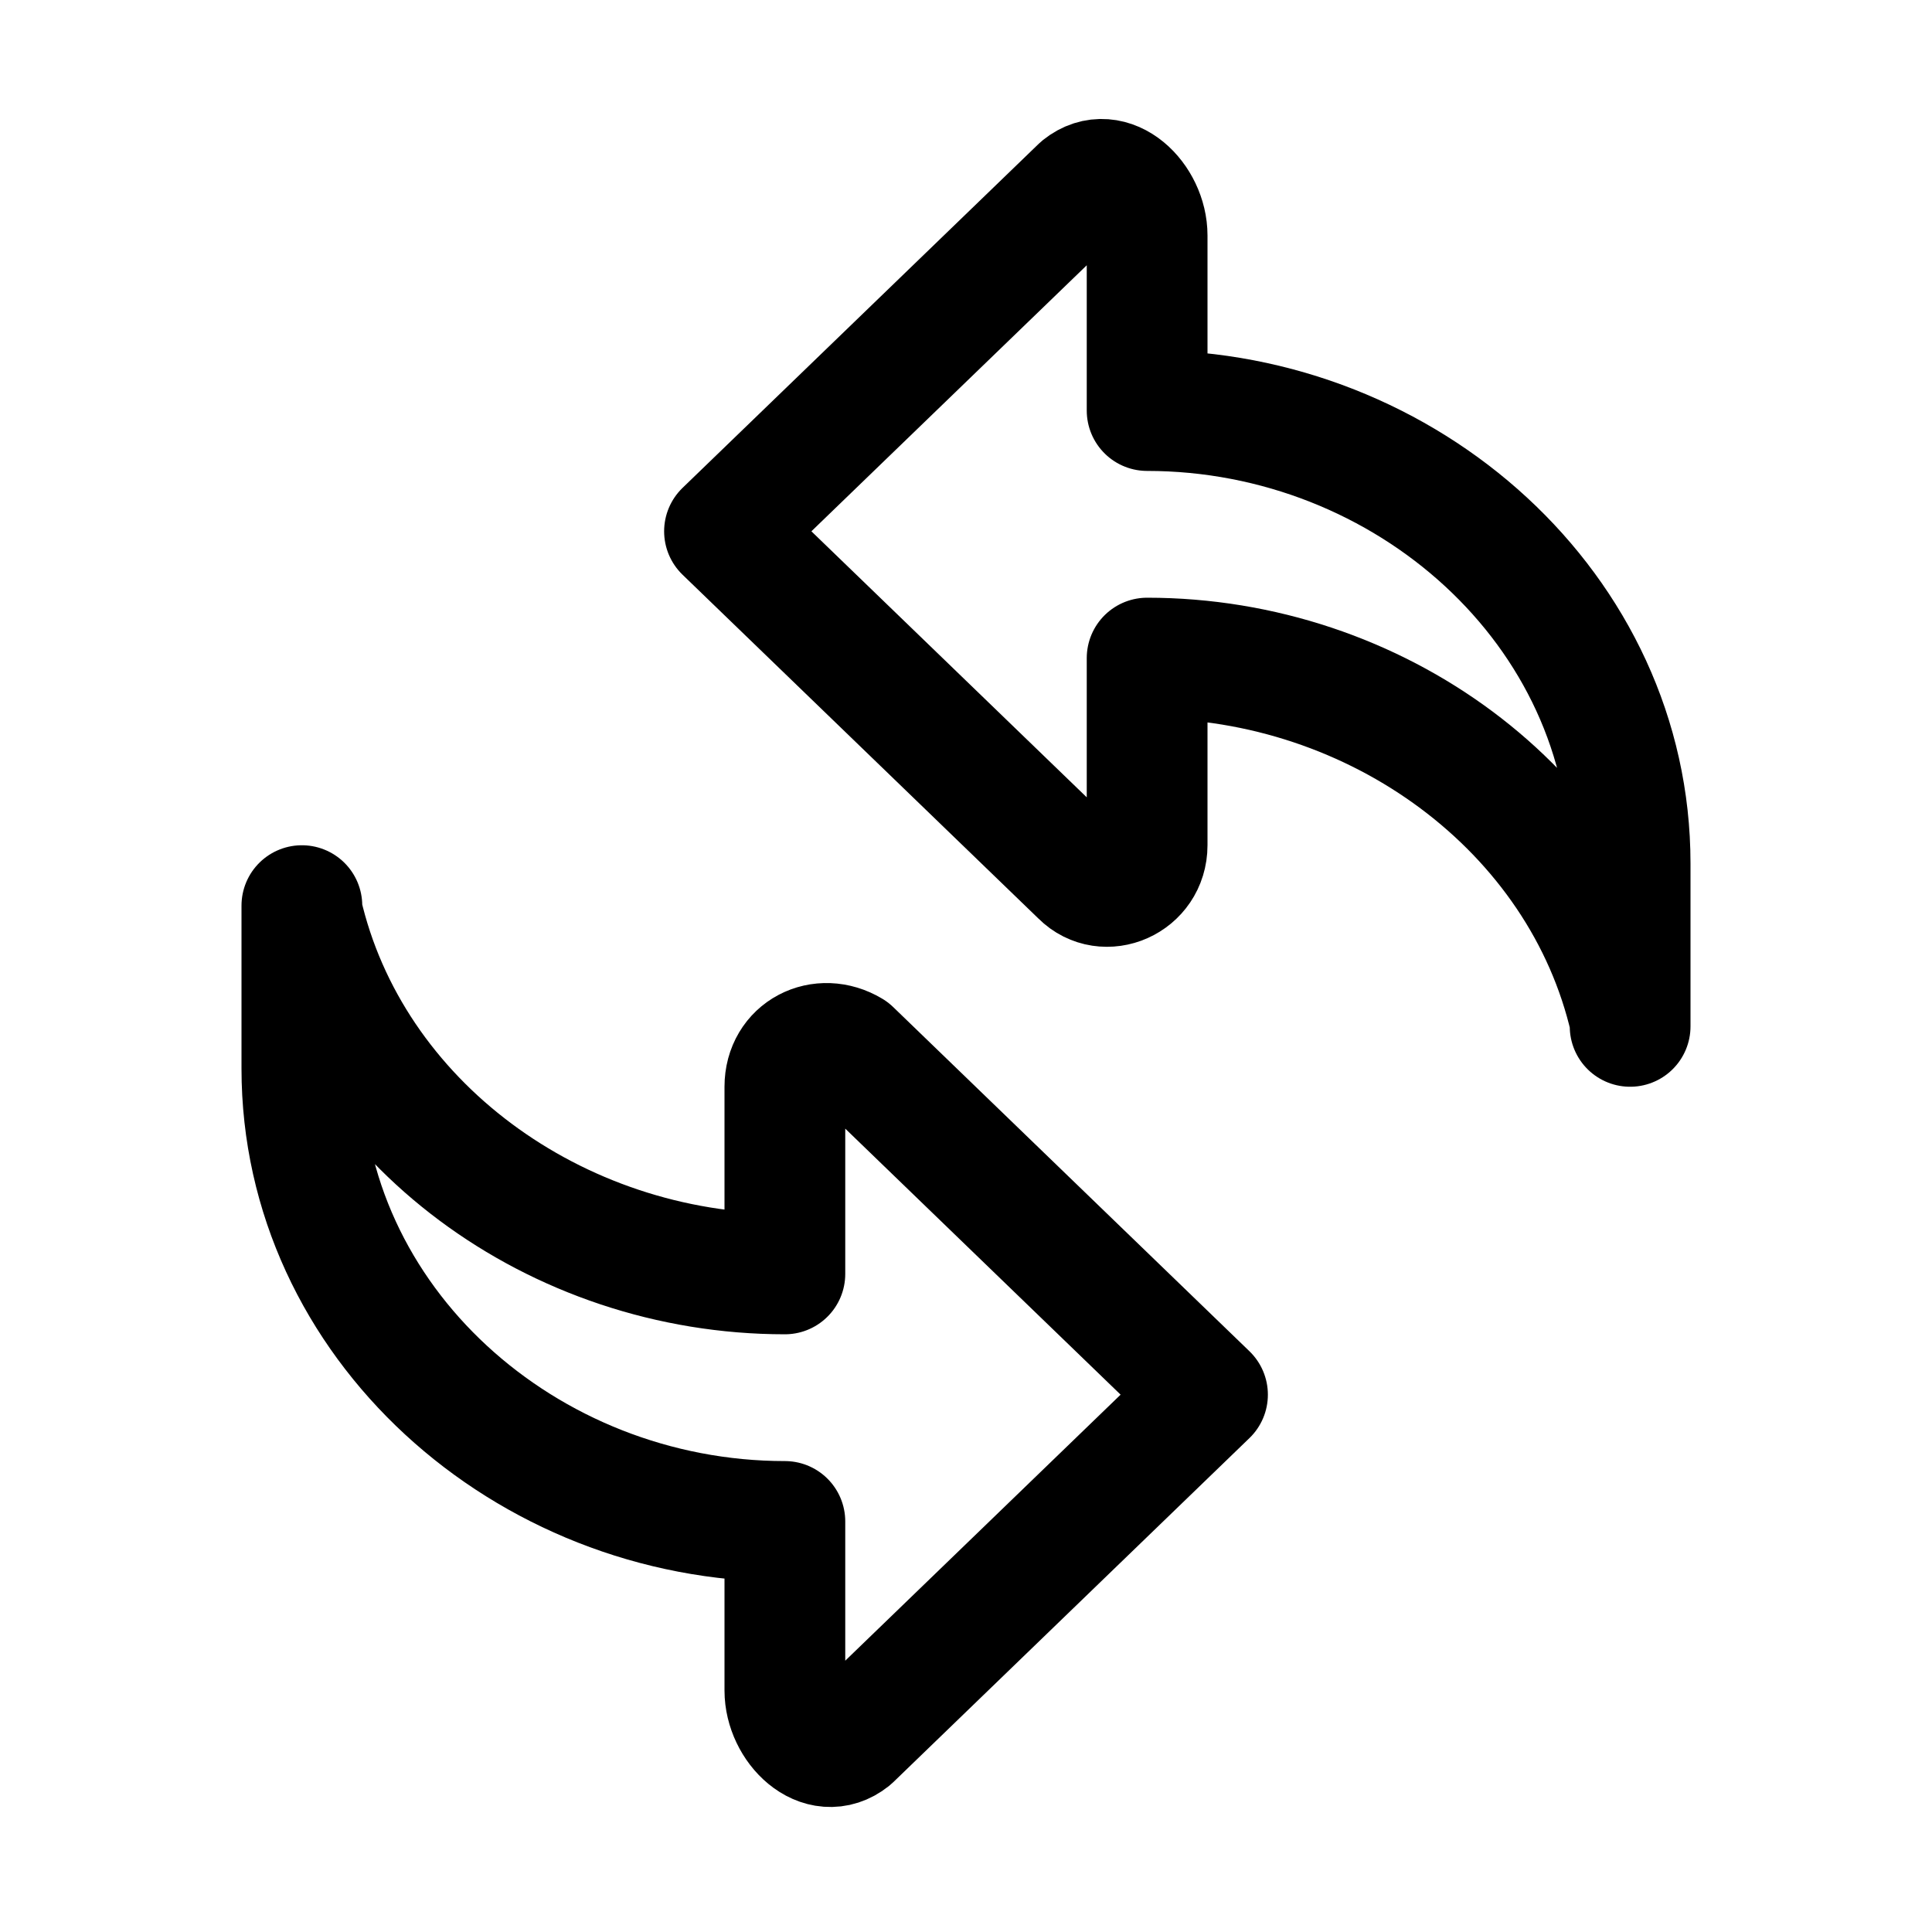
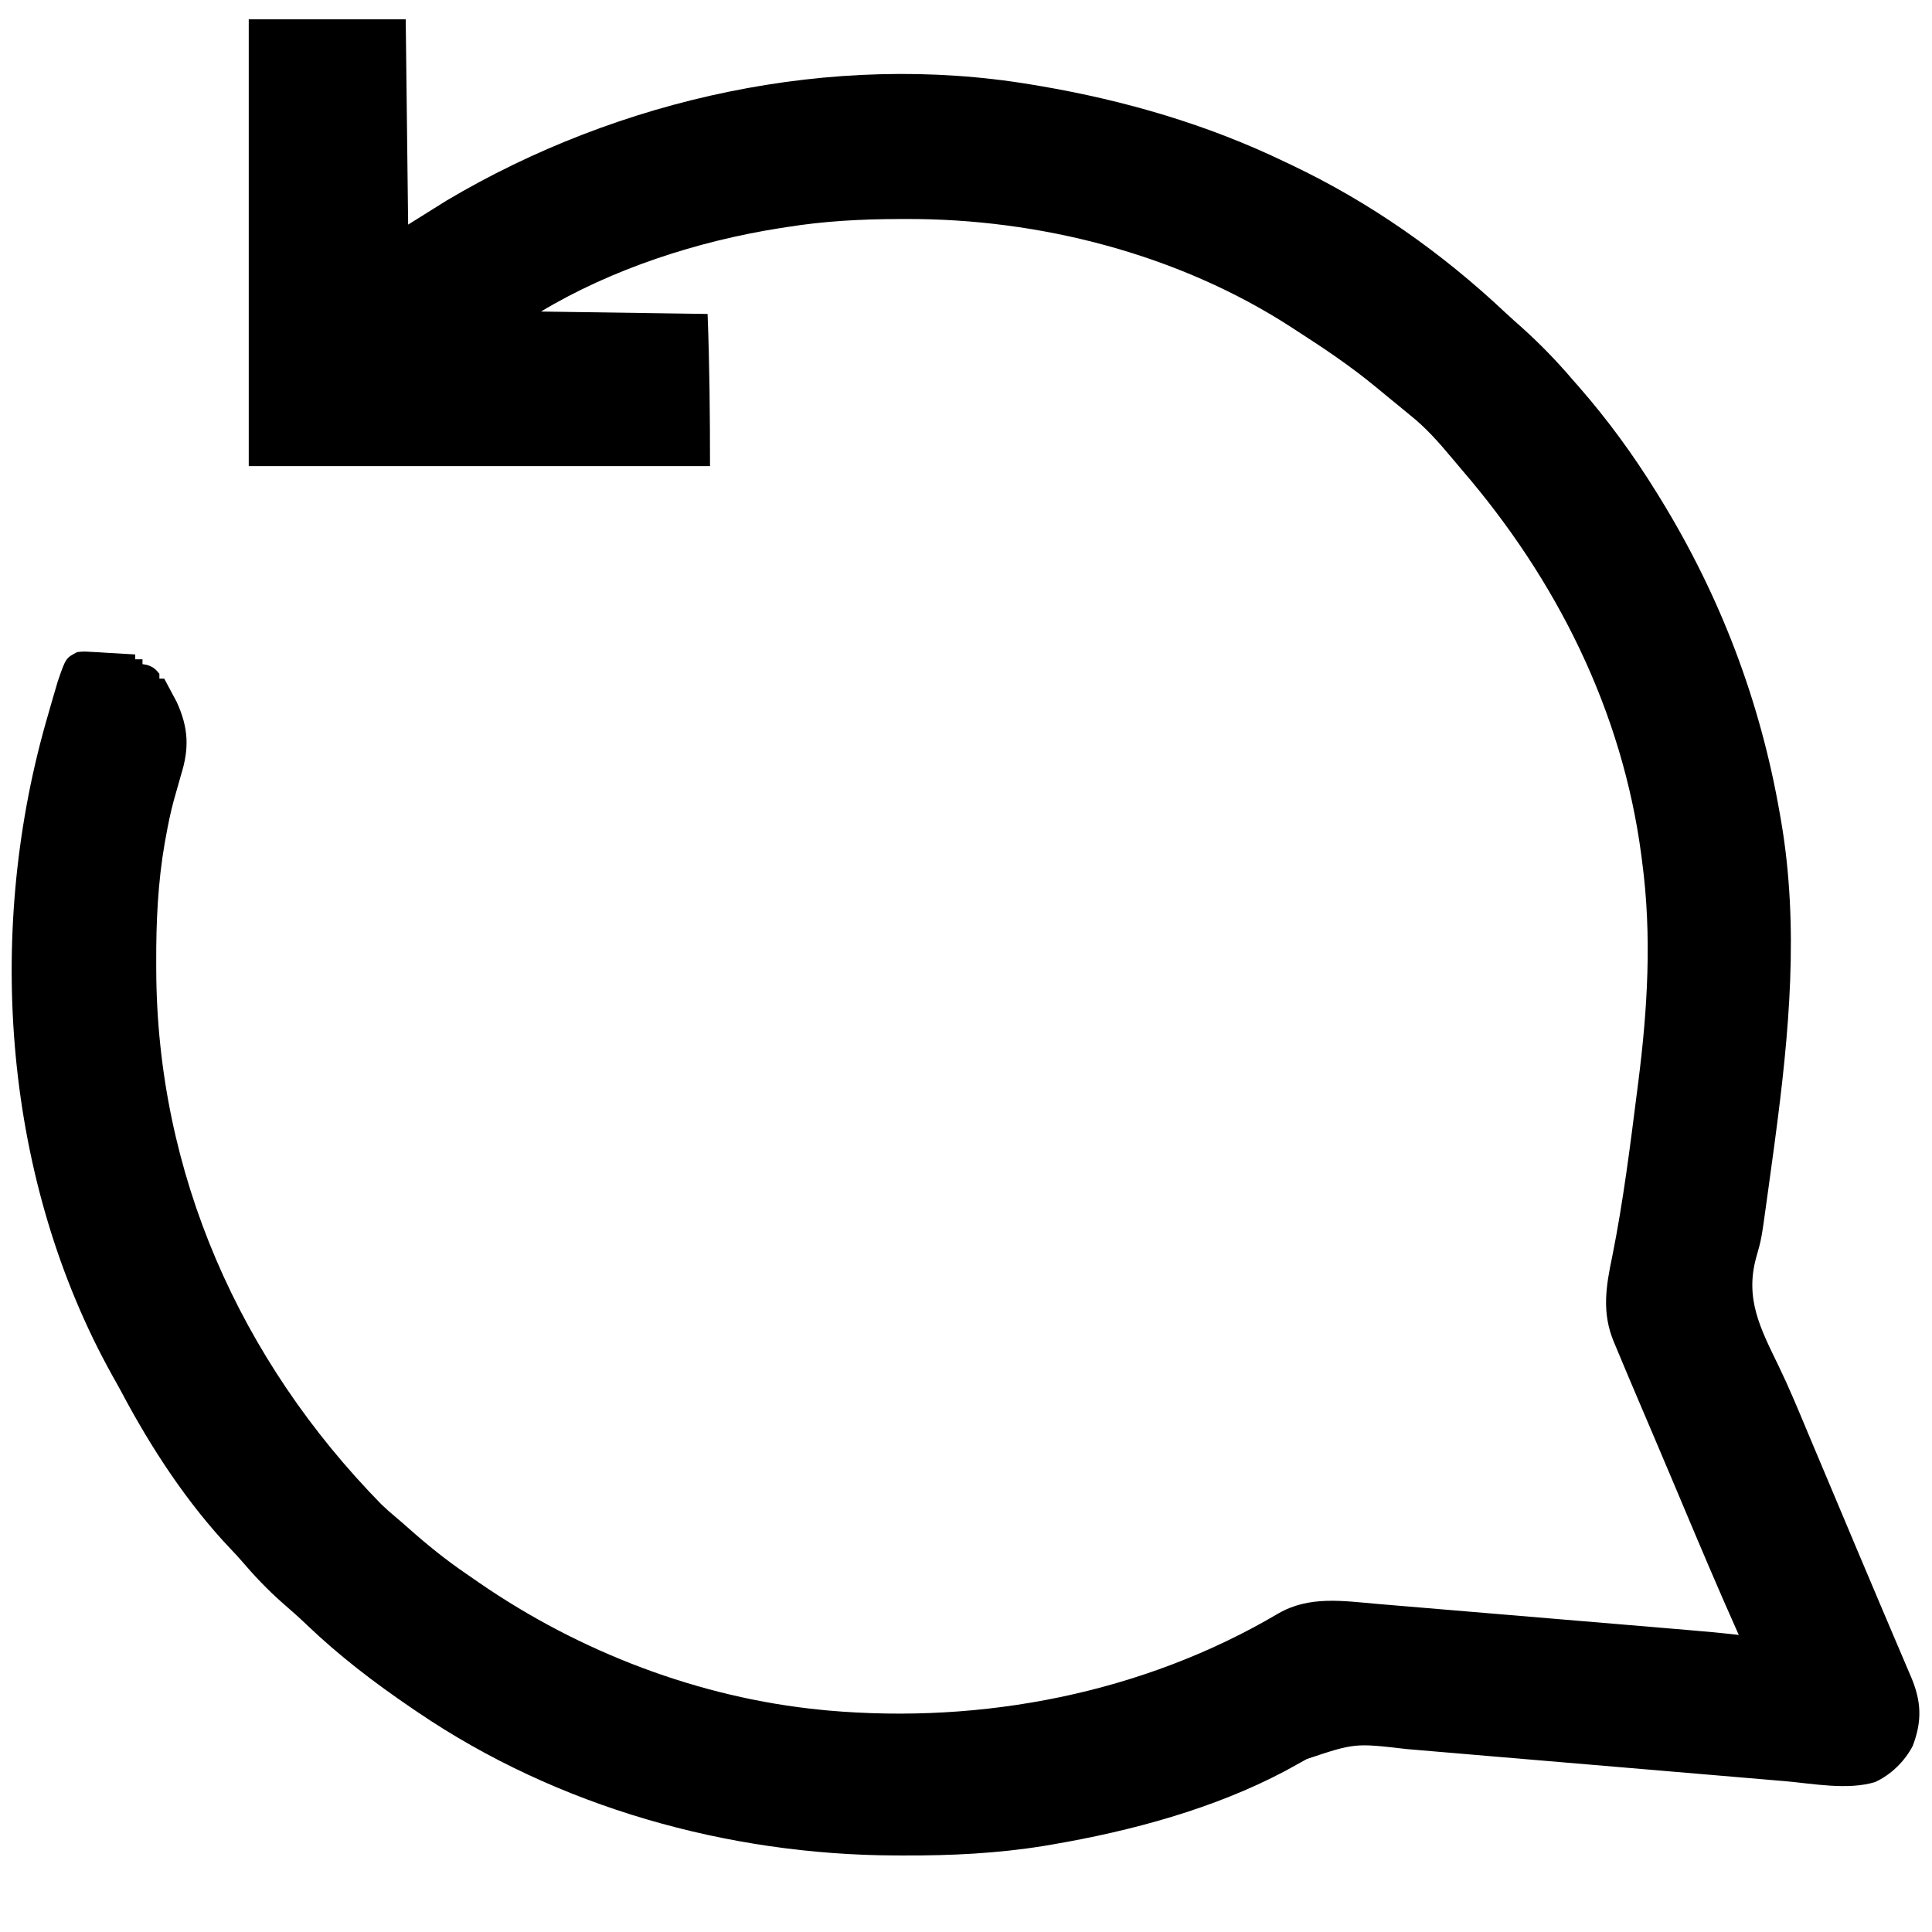
- <svg xmlns="http://www.w3.org/2000/svg" version="1.1" id="Icons" viewBox="0 0 32 32" xml:space="preserve">
-   <style type="text/css">
- 	.st0{fill:none;stroke:#000000;stroke-width:2;stroke-linecap:round;stroke-linejoin:round;stroke-miterlimit:10;}
- </style>
-   <path class="st0" d="M19,6.8L19,6.8V3.9c0-0.6-0.6-1.2-1.1-0.8L12,8.8l5.9,5.7c0.4,0.4,1.1,0.1,1.1-0.5v-3.1h0c3.8,0,7.2,2.5,8,6  l0,0.1v-2.7C27,10.1,23.3,6.8,19,6.8z" />
-   <path class="st0" d="M13,25.2L13,25.2v2.8c0,0.6,0.6,1.2,1.1,0.8l5.9-5.7l-5.9-5.7C13.6,17.1,13,17.4,13,18v3.1h0  c-3.8,0-7.2-2.5-8-6L5,15v2.7C5,21.9,8.7,25.2,13,25.2z" />
+ <svg xmlns="http://www.w3.org/2000/svg" version="1.1" width="800" height="800">
+   <path d="M0 0 C21.45 0 42.9 0 65 0 C65.33 28.05 65.66 56.1 66 85 C73.92 80.05 73.92 80.05 82 75 C153.353 32.658 241.591 13.237 324 27 C325.229 27.204 326.459 27.408 327.726 27.618 C362.855 33.626 396.839 43.503 429 59 C429.873 59.413 430.746 59.827 431.645 60.252 C464.53 75.87 494.1 96.732 520.564 121.661 C522.759 123.708 525.006 125.695 527.25 127.688 C534.675 134.355 541.522 141.417 548 149 C548.892 150.018 549.786 151.035 550.68 152.051 C562.743 165.834 573.379 180.418 583 196 C583.512 196.827 584.024 197.655 584.551 198.507 C609.362 238.901 625.912 282.283 634 329 C634.175 330.003 634.351 331.006 634.531 332.04 C642.033 375.867 637.827 420.255 632 464 C631.865 465.018 631.73 466.036 631.591 467.084 C630.832 472.796 630.052 478.504 629.249 484.21 C629.001 485.979 628.755 487.748 628.513 489.517 C626.368 505.141 626.368 505.141 624.207 512.691 C619.45 529.906 626.042 542.271 633.466 557.573 C637.727 566.385 641.477 575.4 645.238 584.435 C647.246 589.251 649.279 594.056 651.309 598.863 C652.107 600.757 652.905 602.651 653.703 604.545 C654.28 605.917 654.28 605.917 654.87 607.316 C655.243 608.202 655.616 609.088 656 610 C656.352 610.837 656.705 611.673 657.068 612.535 C658.078 614.934 659.088 617.332 660.098 619.73 C660.423 620.504 660.749 621.278 661.085 622.075 C662.694 625.896 664.302 629.718 665.908 633.54 C669.205 641.382 672.515 649.219 675.846 657.046 C677.613 661.201 679.377 665.356 681.141 669.512 C681.999 671.531 682.859 673.55 683.721 675.568 C684.921 678.378 686.115 681.191 687.309 684.004 C687.668 684.842 688.028 685.679 688.398 686.543 C692.628 696.553 692.932 704.753 689 715 C685.622 721.38 680.003 726.922 673.375 729.938 C661.915 733.357 647.765 730.553 636.008 729.531 C634.137 729.373 632.266 729.215 630.395 729.058 C626.393 728.721 622.391 728.38 618.39 728.037 C612.051 727.493 605.711 726.958 599.372 726.424 C584.772 725.193 570.172 723.951 555.573 722.708 C542.183 721.569 528.793 720.432 515.402 719.305 C509.112 718.775 502.822 718.239 496.532 717.699 C492.607 717.363 488.682 717.032 484.756 716.702 C482.95 716.55 481.143 716.395 479.337 716.238 C457.966 713.754 457.966 713.754 438.125 720.375 C436.123 721.492 434.116 722.601 432.105 723.703 C431.093 724.261 430.08 724.818 429.037 725.393 C399.636 740.956 365.418 750.182 332.812 755.75 C331.65 755.949 330.488 756.148 329.291 756.353 C310.056 759.461 290.966 760.379 271.5 760.312 C270.358 760.31 269.216 760.308 268.039 760.306 C198.495 760.096 127.879 740.297 70 701 C69.167 700.436 68.335 699.873 67.477 699.292 C51.898 688.687 37.4 677.621 23.789 664.578 C20.554 661.487 17.209 658.544 13.83 655.612 C7.737 650.246 2.143 644.329 -3.117 638.152 C-4.502 636.569 -5.931 635.025 -7.383 633.504 C-25.545 614.415 -40.523 591.416 -52.828 568.188 C-53.982 566.034 -55.175 563.907 -56.379 561.781 C-101.368 481.139 -109.017 379.864 -84.188 291.768 C-83.587 289.657 -82.982 287.547 -82.375 285.438 C-82.181 284.76 -81.987 284.082 -81.787 283.384 C-81.228 281.44 -80.657 279.499 -80.086 277.559 C-79.756 276.438 -79.427 275.317 -79.087 274.162 C-75.759 264.483 -75.759 264.483 -71 262 C-68.343 261.751 -68.343 261.751 -65.359 261.926 C-64.289 261.981 -63.22 262.035 -62.117 262.092 C-61.006 262.165 -59.895 262.237 -58.75 262.312 C-57.06 262.404 -57.06 262.404 -55.336 262.498 C-52.556 262.651 -49.778 262.819 -47 263 C-47 263.66 -47 264.32 -47 265 C-46.01 265 -45.02 265 -44 265 C-44 265.66 -44 266.32 -44 267 C-43.402 267.103 -42.804 267.206 -42.188 267.312 C-39.687 268.098 -38.625 268.969 -37 271 C-37 271.66 -37 272.32 -37 273 C-36.34 273 -35.68 273 -35 273 C-33.876 275.054 -32.777 277.116 -31.688 279.188 C-31.073 280.336 -30.458 281.485 -29.824 282.668 C-24.939 293.409 -24.558 301.772 -28.062 312.938 C-28.741 315.309 -29.412 317.683 -30.078 320.059 C-30.41 321.228 -30.742 322.397 -31.084 323.601 C-32.411 328.527 -33.415 333.48 -34.312 338.5 C-34.459 339.285 -34.605 340.07 -34.756 340.879 C-37.634 357.356 -38.377 373.803 -38.312 390.5 C-38.31 391.508 -38.308 392.516 -38.306 393.554 C-38.018 477.788 -3.734 555.129 55 615 C56.863 616.779 58.755 618.462 60.734 620.109 C62.632 621.693 64.483 623.309 66.328 624.953 C73.983 631.748 81.788 638.046 90.25 643.807 C91.999 644.999 93.736 646.208 95.473 647.418 C137.081 676.091 186.609 695.068 237 700 C238.275 700.127 238.275 700.127 239.577 700.257 C303.86 705.981 370.341 693.149 426.205 660.173 C439.159 652.618 453.253 654.94 467.653 656.177 C469.178 656.304 470.702 656.431 472.226 656.557 C476.325 656.897 480.424 657.244 484.523 657.592 C488.832 657.957 493.141 658.316 497.45 658.676 C504.679 659.28 511.908 659.888 519.137 660.499 C529.311 661.359 539.486 662.212 549.661 663.063 C556.738 663.655 563.814 664.249 570.89 664.843 C572.598 664.987 574.306 665.13 576.015 665.274 C580.884 665.682 585.752 666.092 590.621 666.504 C592.091 666.628 593.561 666.752 595.032 666.875 C602.367 667.491 609.689 668.139 617 669 C616.738 668.415 616.476 667.829 616.206 667.226 C608.275 649.484 600.727 631.585 593.185 613.675 C592.776 612.704 592.367 611.732 591.945 610.73 C591.535 609.756 591.125 608.783 590.703 607.779 C587.895 601.114 585.074 594.455 582.242 587.801 C581.861 586.905 581.479 586.008 581.087 585.085 C579.291 580.866 577.494 576.649 575.695 572.431 C572.458 564.837 569.243 557.234 566.078 549.609 C565.635 548.549 565.635 548.549 565.182 547.467 C560.26 535.549 561.954 524.819 564.562 512.438 C569.172 489.472 572.053 466.226 575 443 C575.118 442.078 575.236 441.155 575.358 440.205 C579.239 409.807 581.04 379.511 577 349 C576.876 348.034 576.753 347.068 576.625 346.073 C568.73 286.229 541.518 232.117 502.452 186.699 C500.928 184.915 499.422 183.117 497.918 181.316 C492.643 175.025 487.446 169.132 481 164 C480.206 163.343 479.412 162.685 478.594 162.008 C476.764 160.496 474.926 158.994 473.082 157.5 C470.941 155.763 468.816 154.015 466.699 152.25 C456.333 143.683 445.305 136.267 434 129 C433.351 128.576 432.703 128.152 432.034 127.716 C385.267 97.29 327.443 82.462 272 82.688 C270.596 82.69 270.596 82.69 269.164 82.693 C253.595 82.744 238.397 83.527 223 86 C221.952 86.161 220.905 86.322 219.826 86.488 C185.972 91.832 150.531 103.281 121 121 C143.77 121.33 166.54 121.66 190 122 C190.807 142.987 191 163.997 191 185 C127.97 185 64.94 185 0 185 C0 123.95 0 62.9 0 0 Z " fill="#000000" transform="translate(103,8)" />
</svg>
